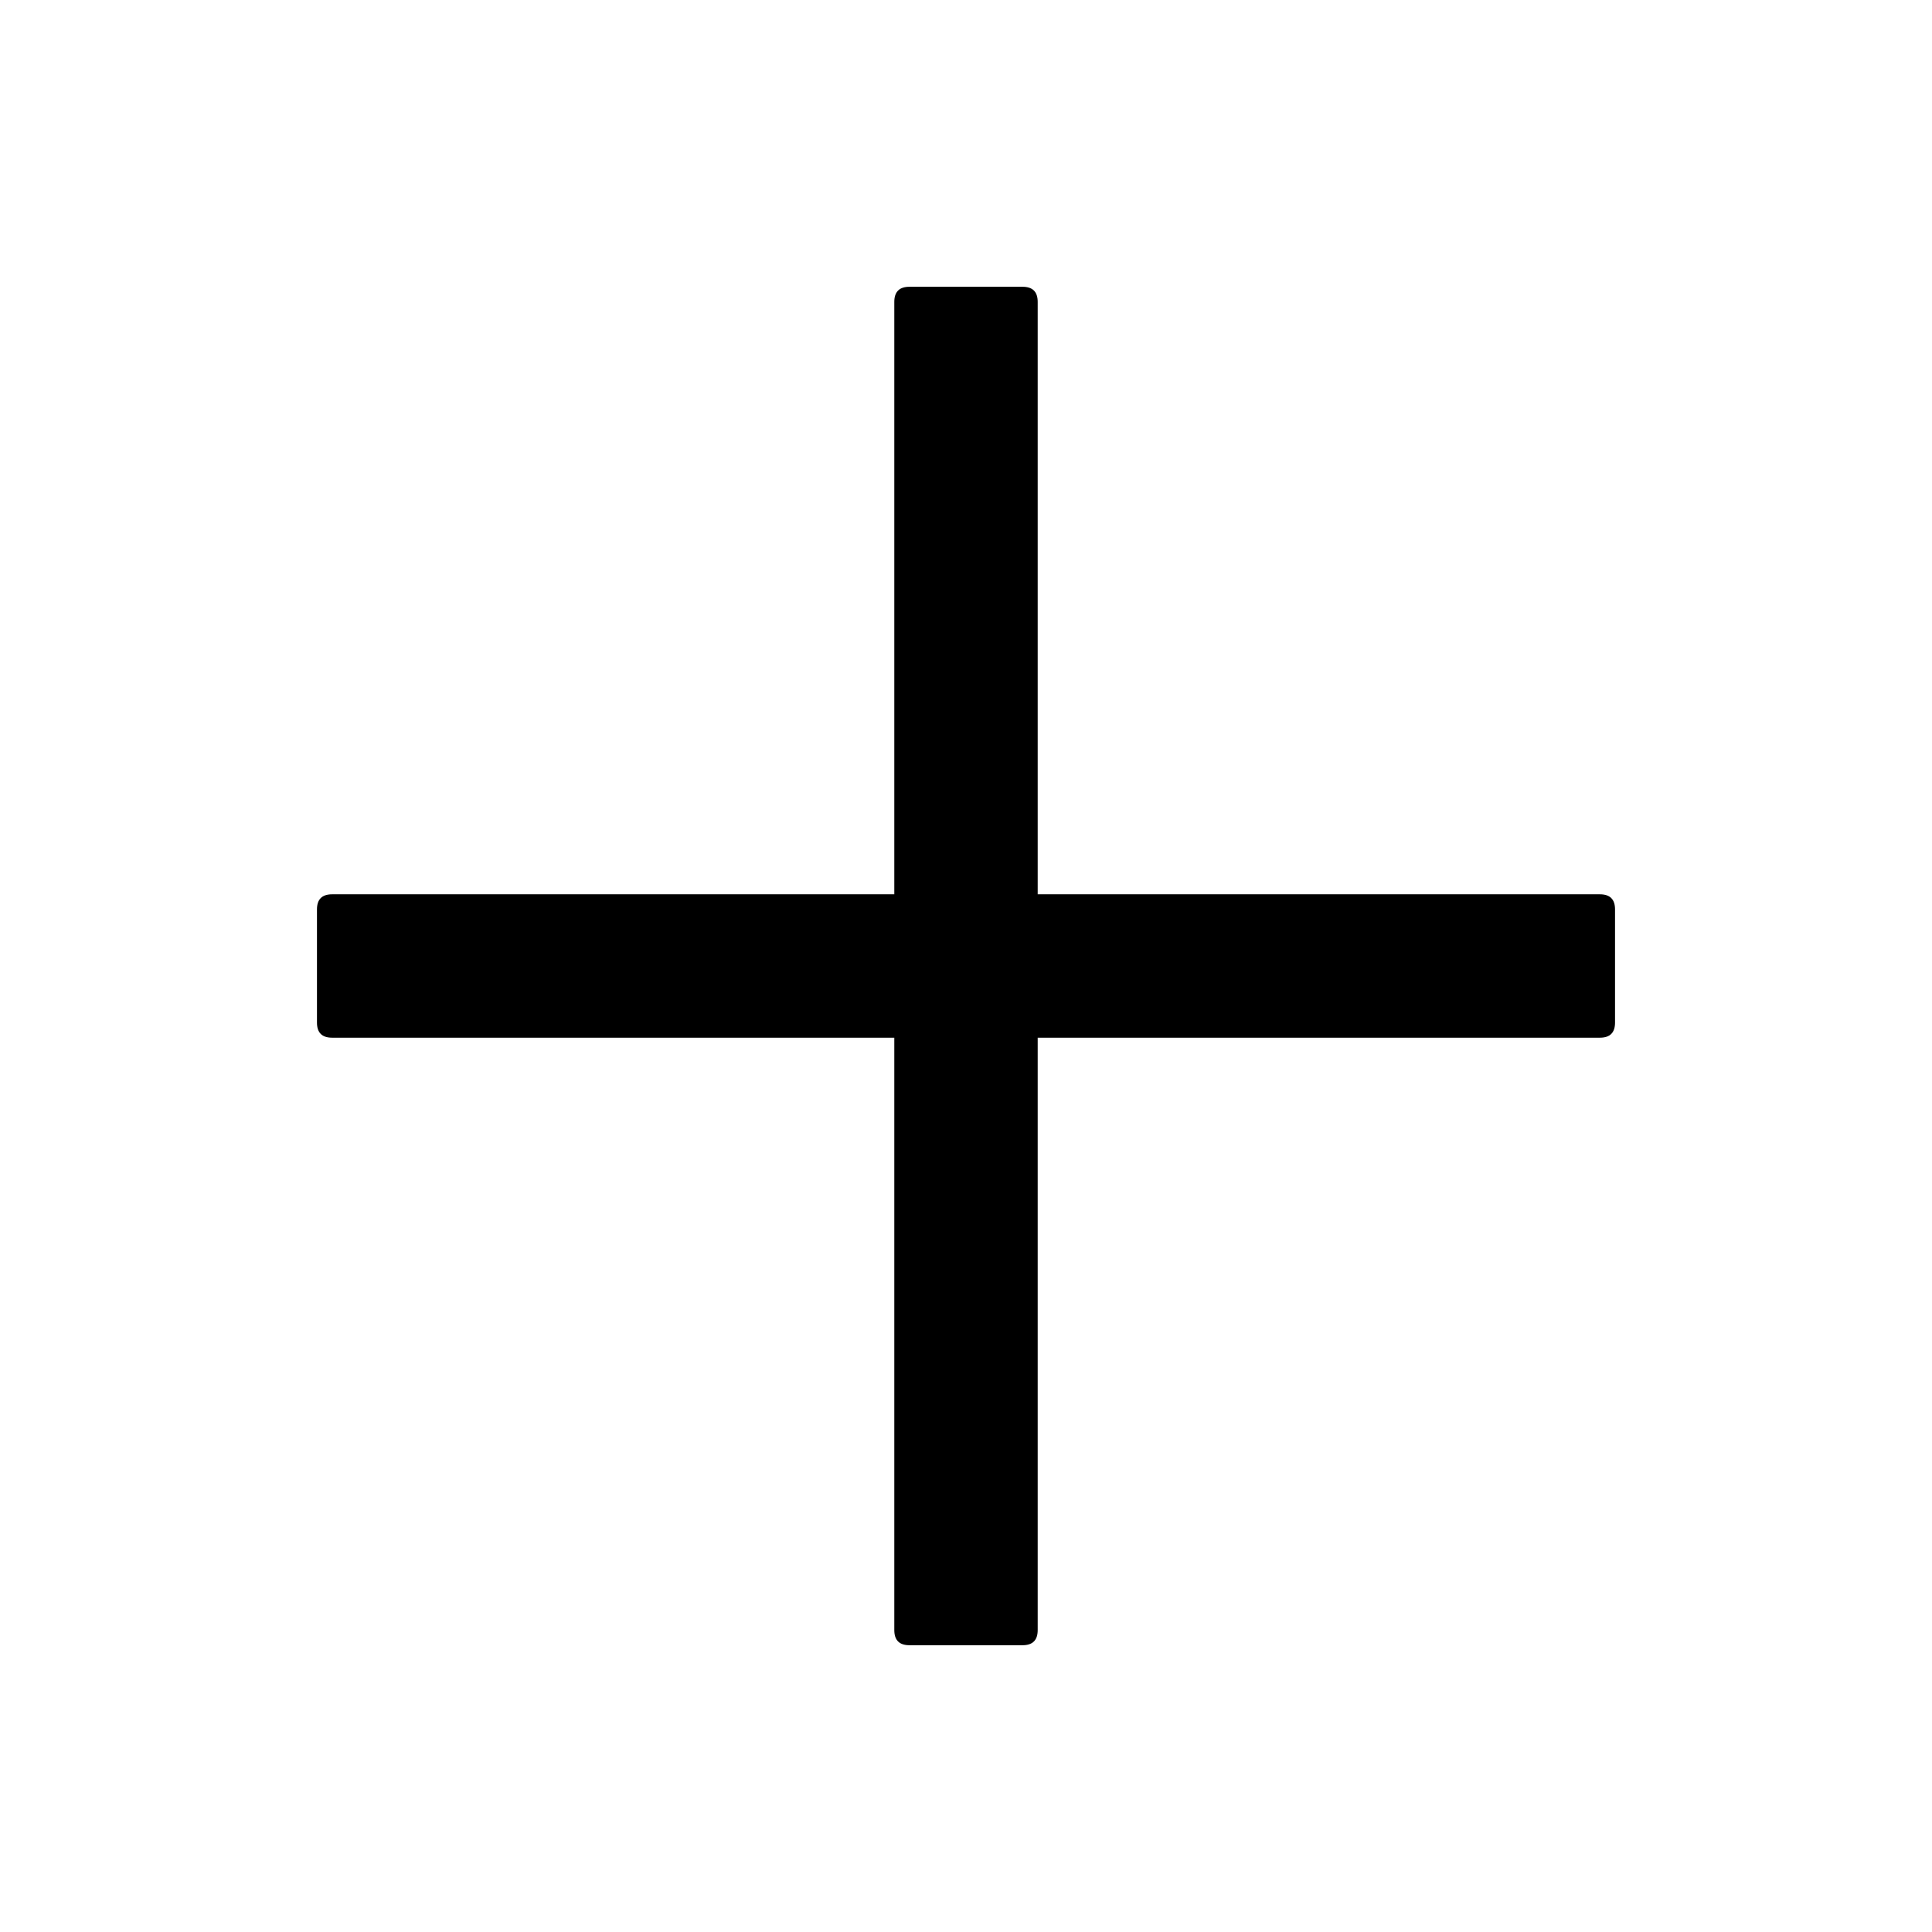
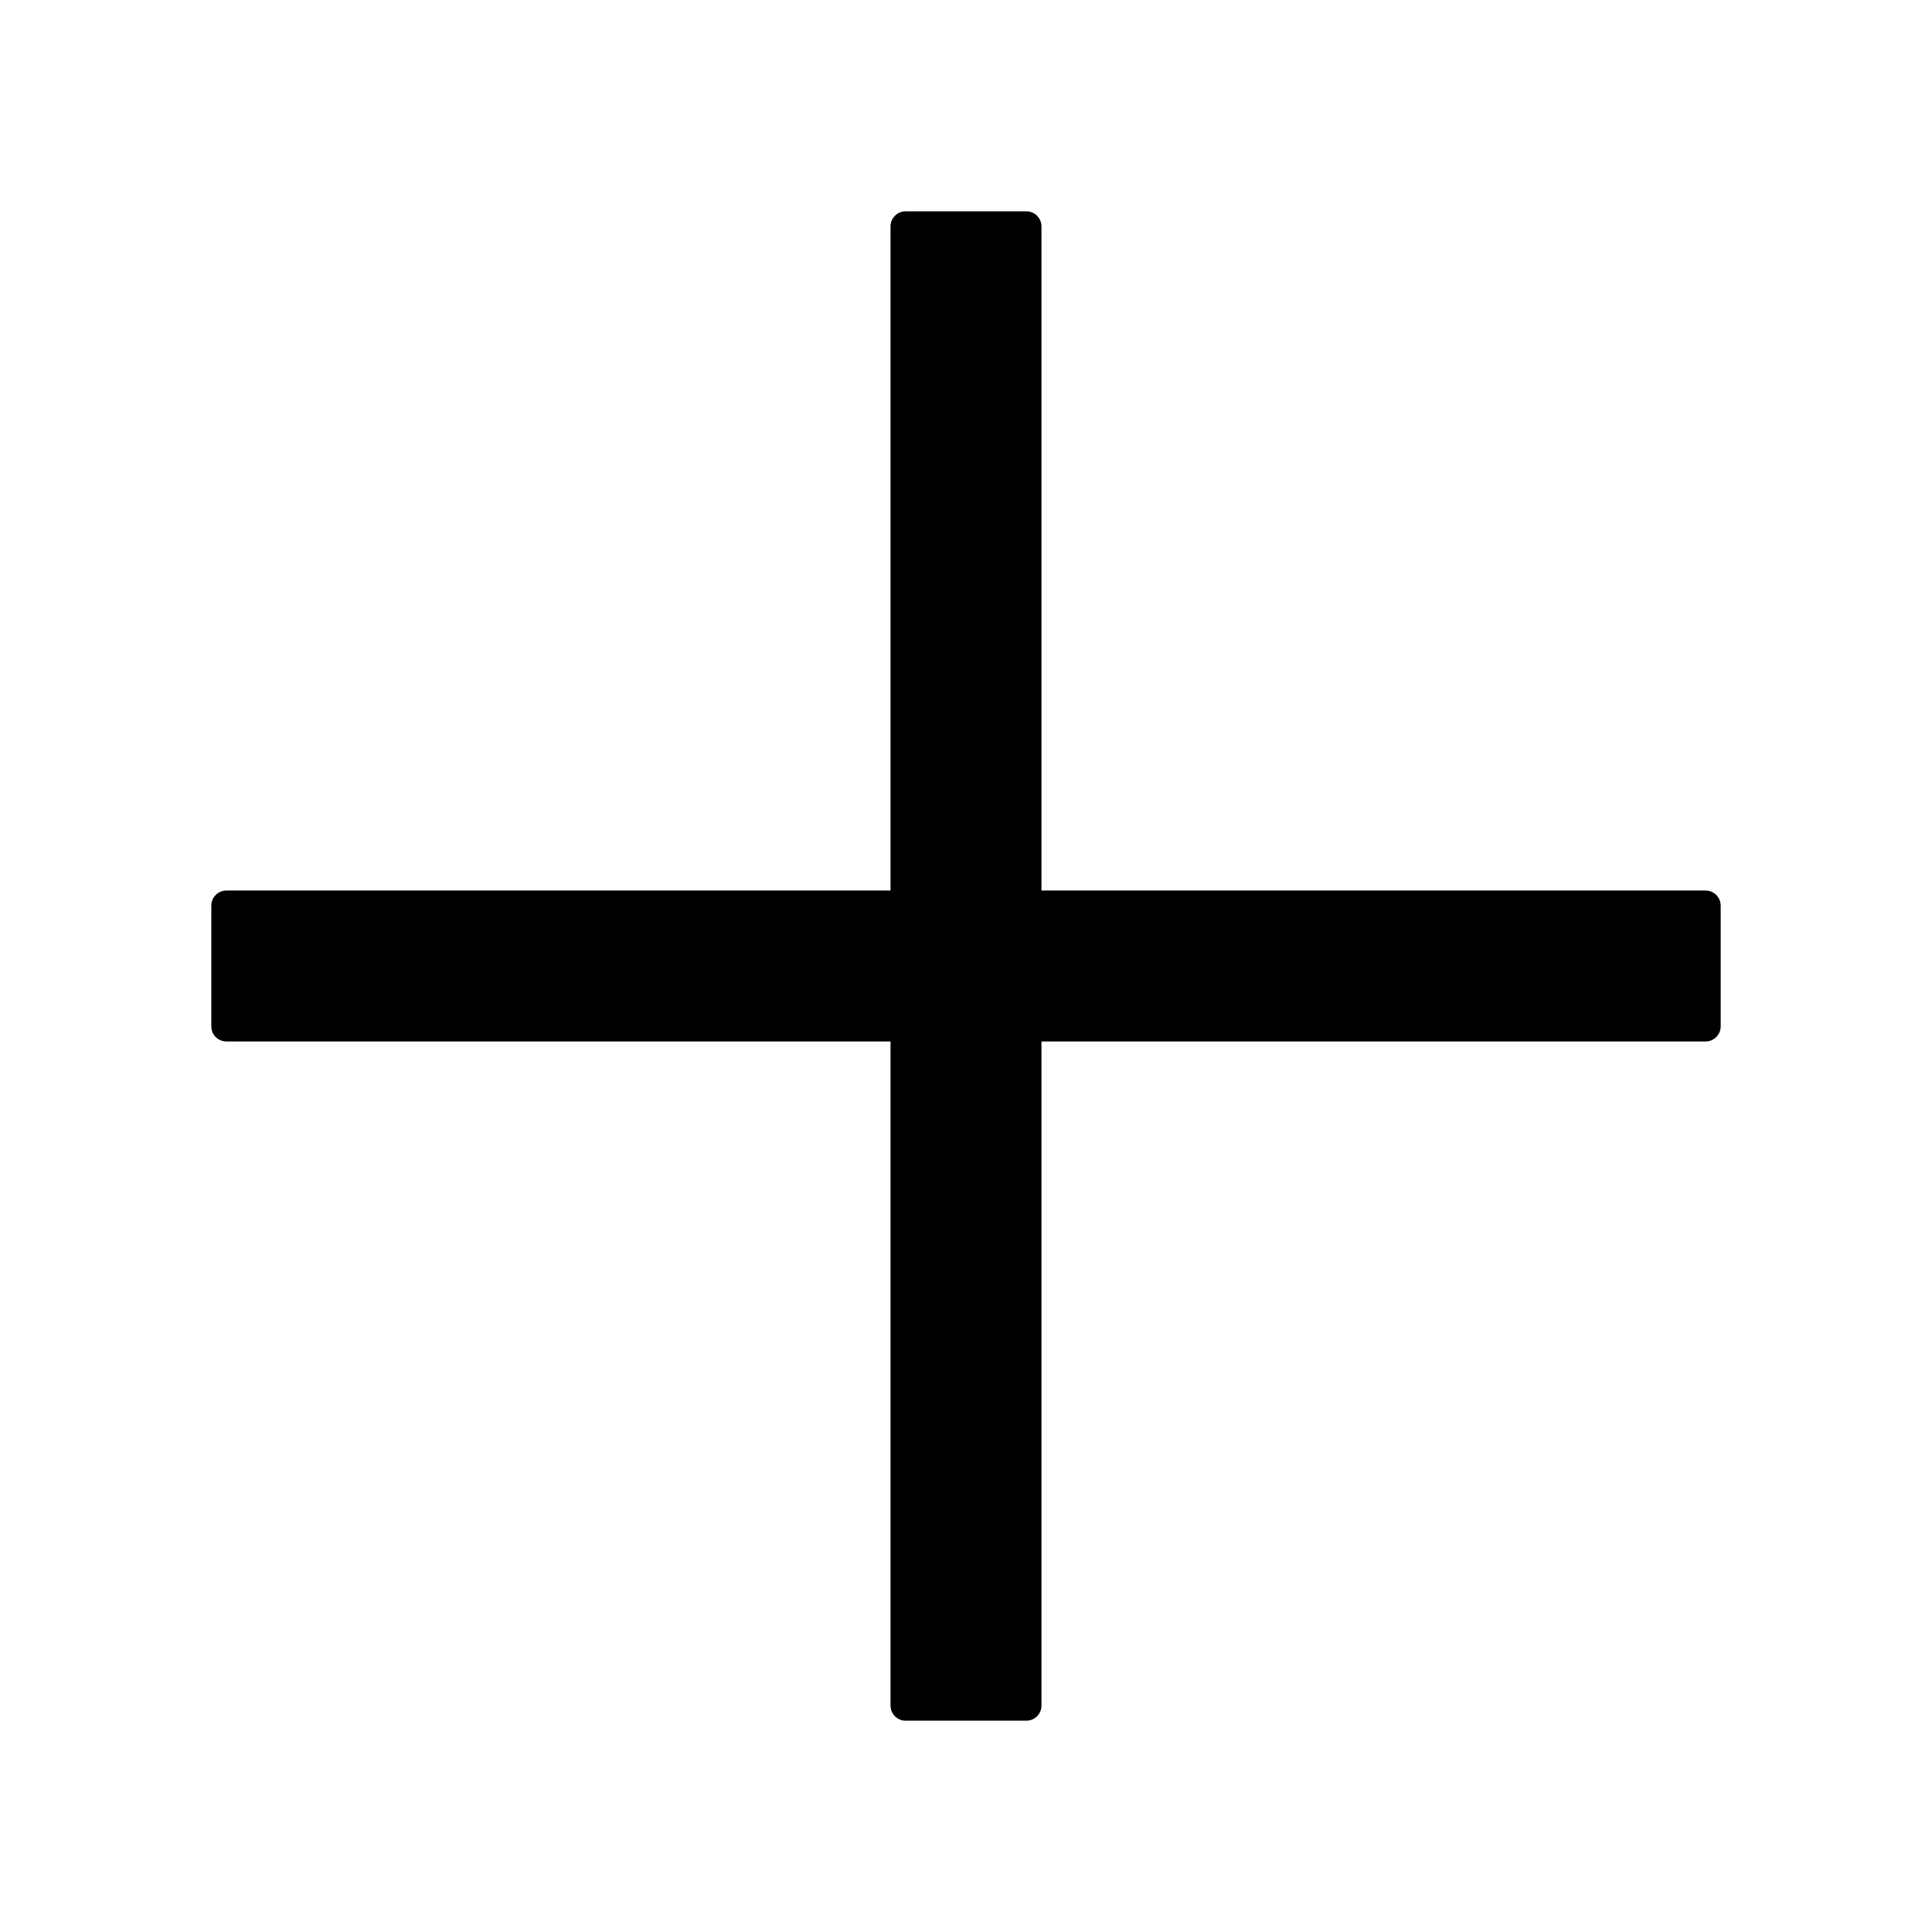
- <svg xmlns="http://www.w3.org/2000/svg" t="1551322312294" class="icon" style="" viewBox="0 0 1024 1024" version="1.1" p-id="10297" width="200" height="200">
-   <defs>
-     <style type="text/css" />
-   </defs>
-   <path d="M474 152m8 0l60 0q8 0 8 8l0 704q0 8-8 8l-60 0q-8 0-8-8l0-704q0-8 8-8Z" p-id="10298" />
-   <path d="M168 474m8 0l672 0q8 0 8 8l0 60q0 8-8 8l-672 0q-8 0-8-8l0-60q0-8 8-8Z" p-id="10299" />
+ <svg xmlns="http://www.w3.org/2000/svg" t="1678329991919" class="icon" viewBox="0 0 1024 1024" version="1.1" p-id="1412" width="200" height="200">
+   <path d="M904 472H552V120a8 8 0 0 0-8-8h-64a8 8 0 0 0-8 8v352H120a8 8 0 0 0-8 8v64c0 4.48 3.584 8 8 8h352v352c0 4.416 3.584 8 8 8h64a8 8 0 0 0 8-8V552h352a8 8 0 0 0 8-8v-64a8 8 0 0 0-8-8z" p-id="1413" />
</svg>
